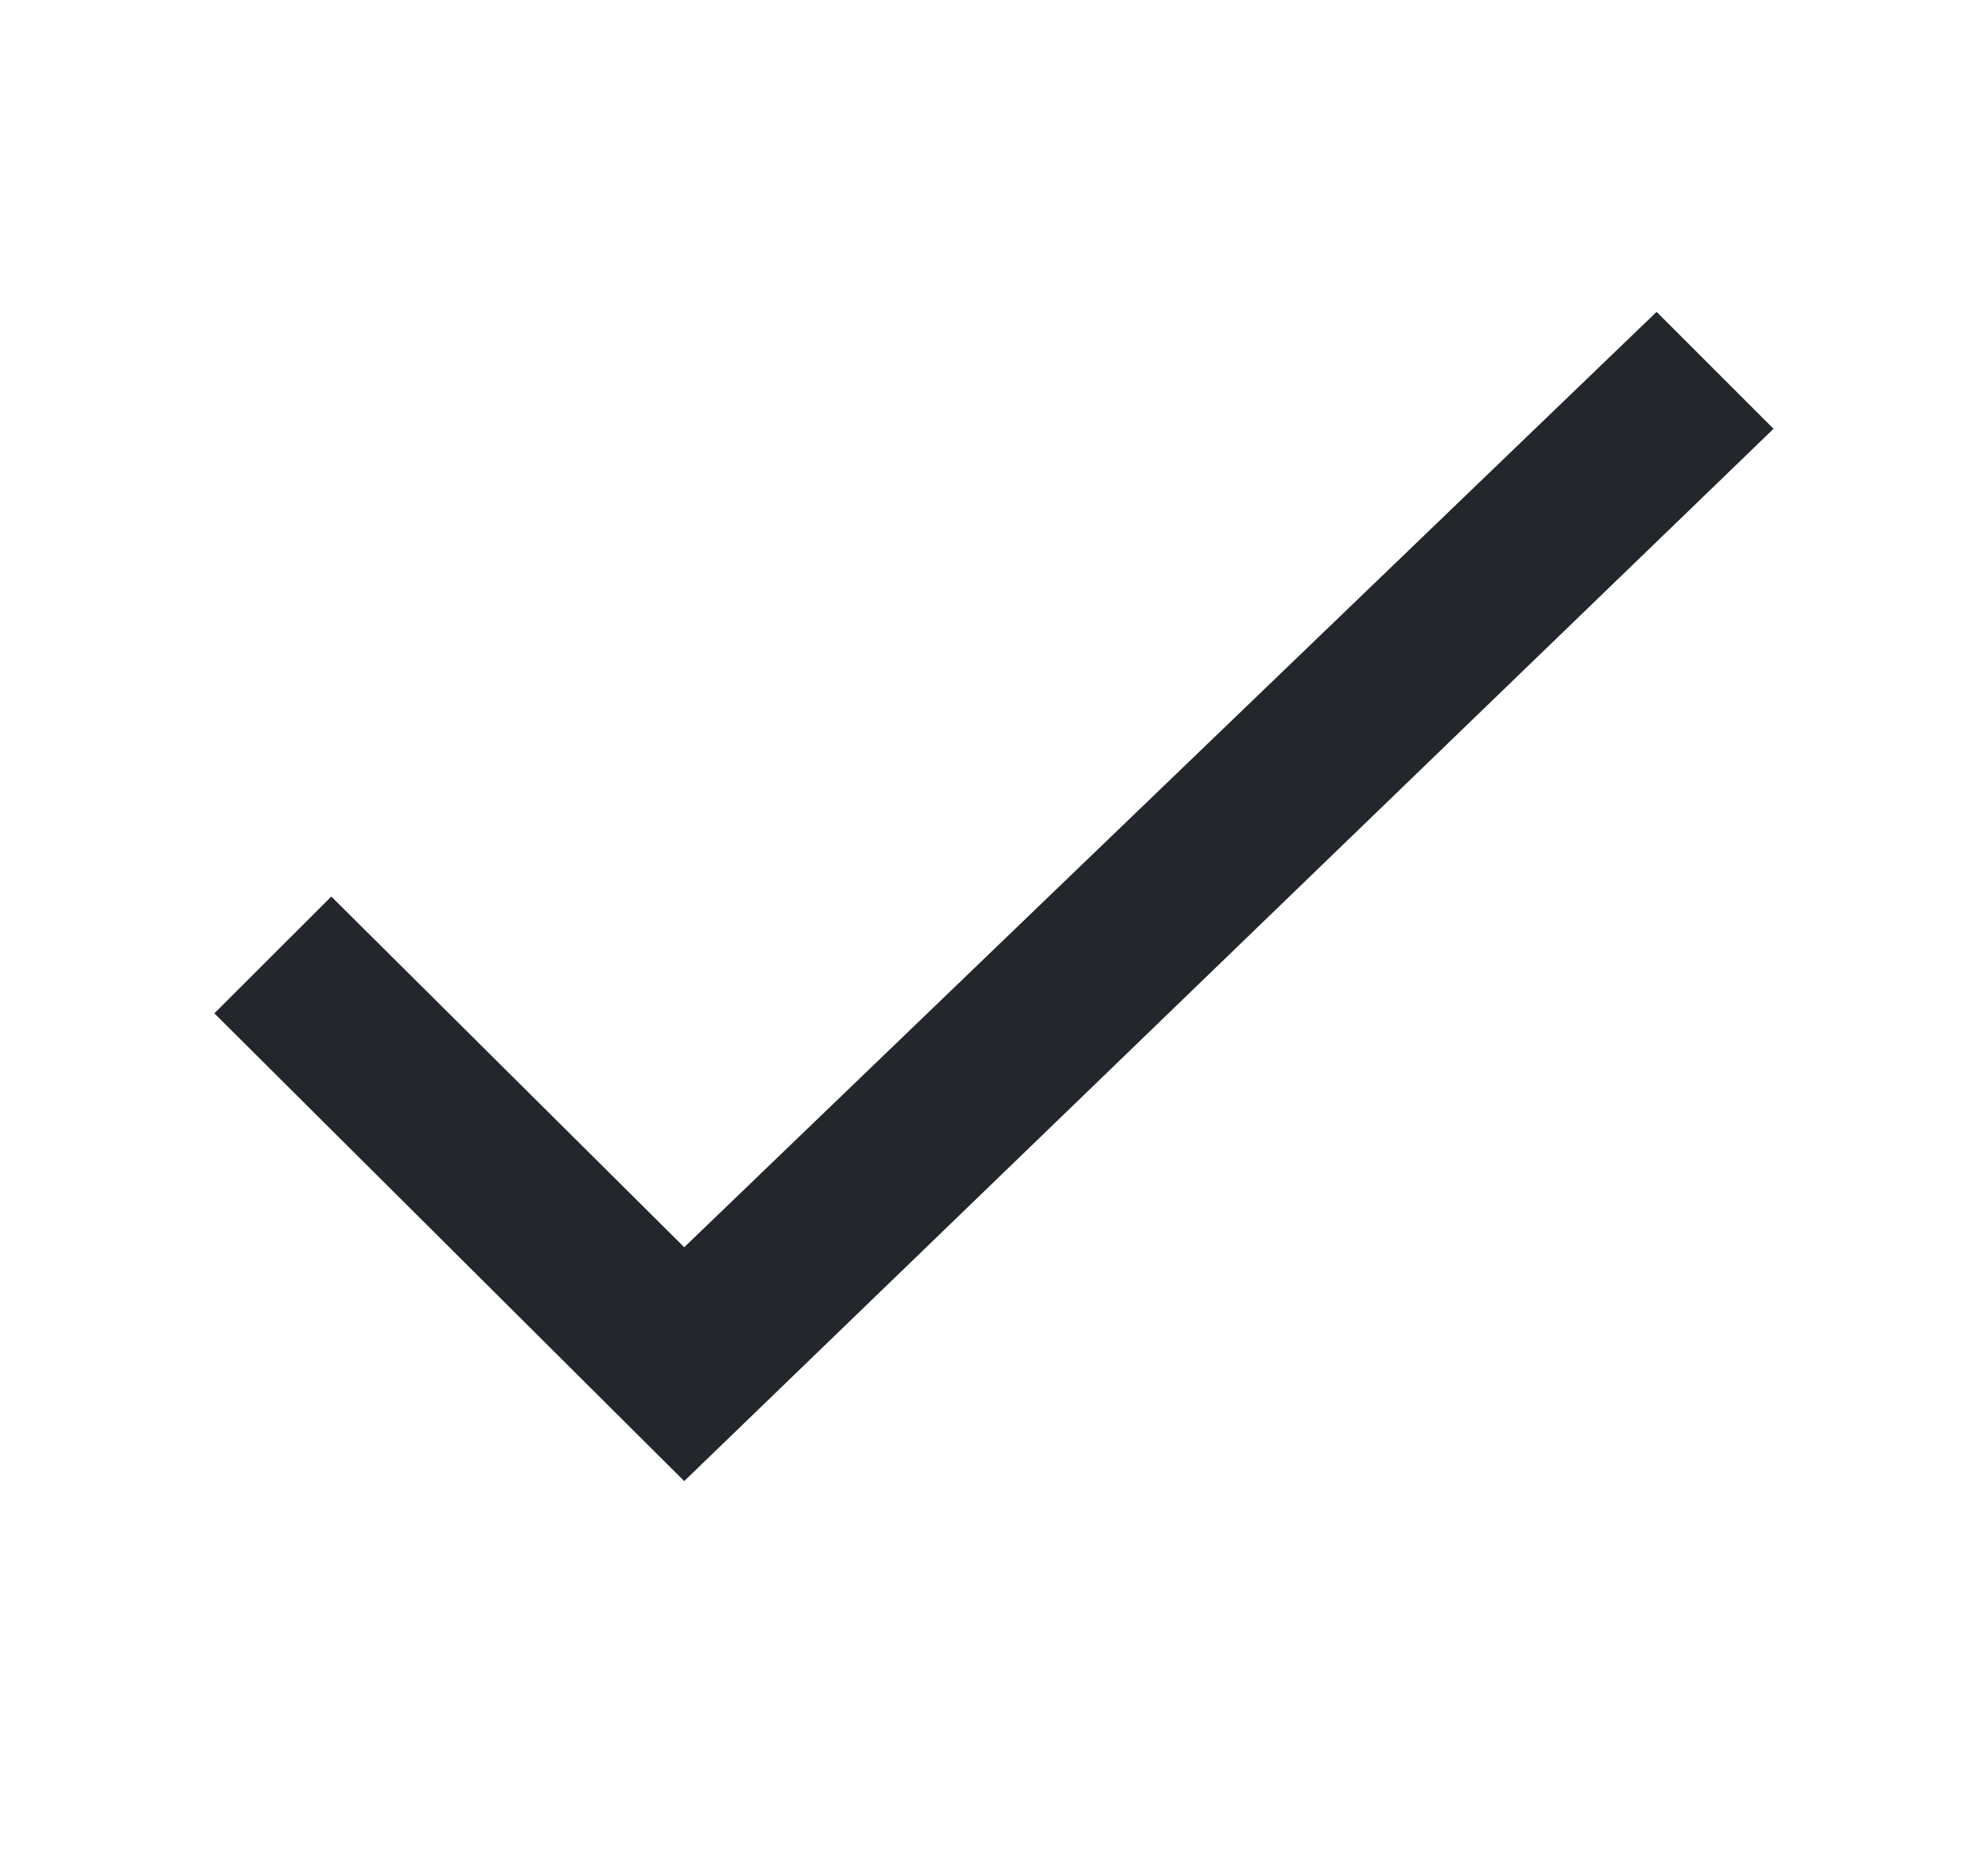
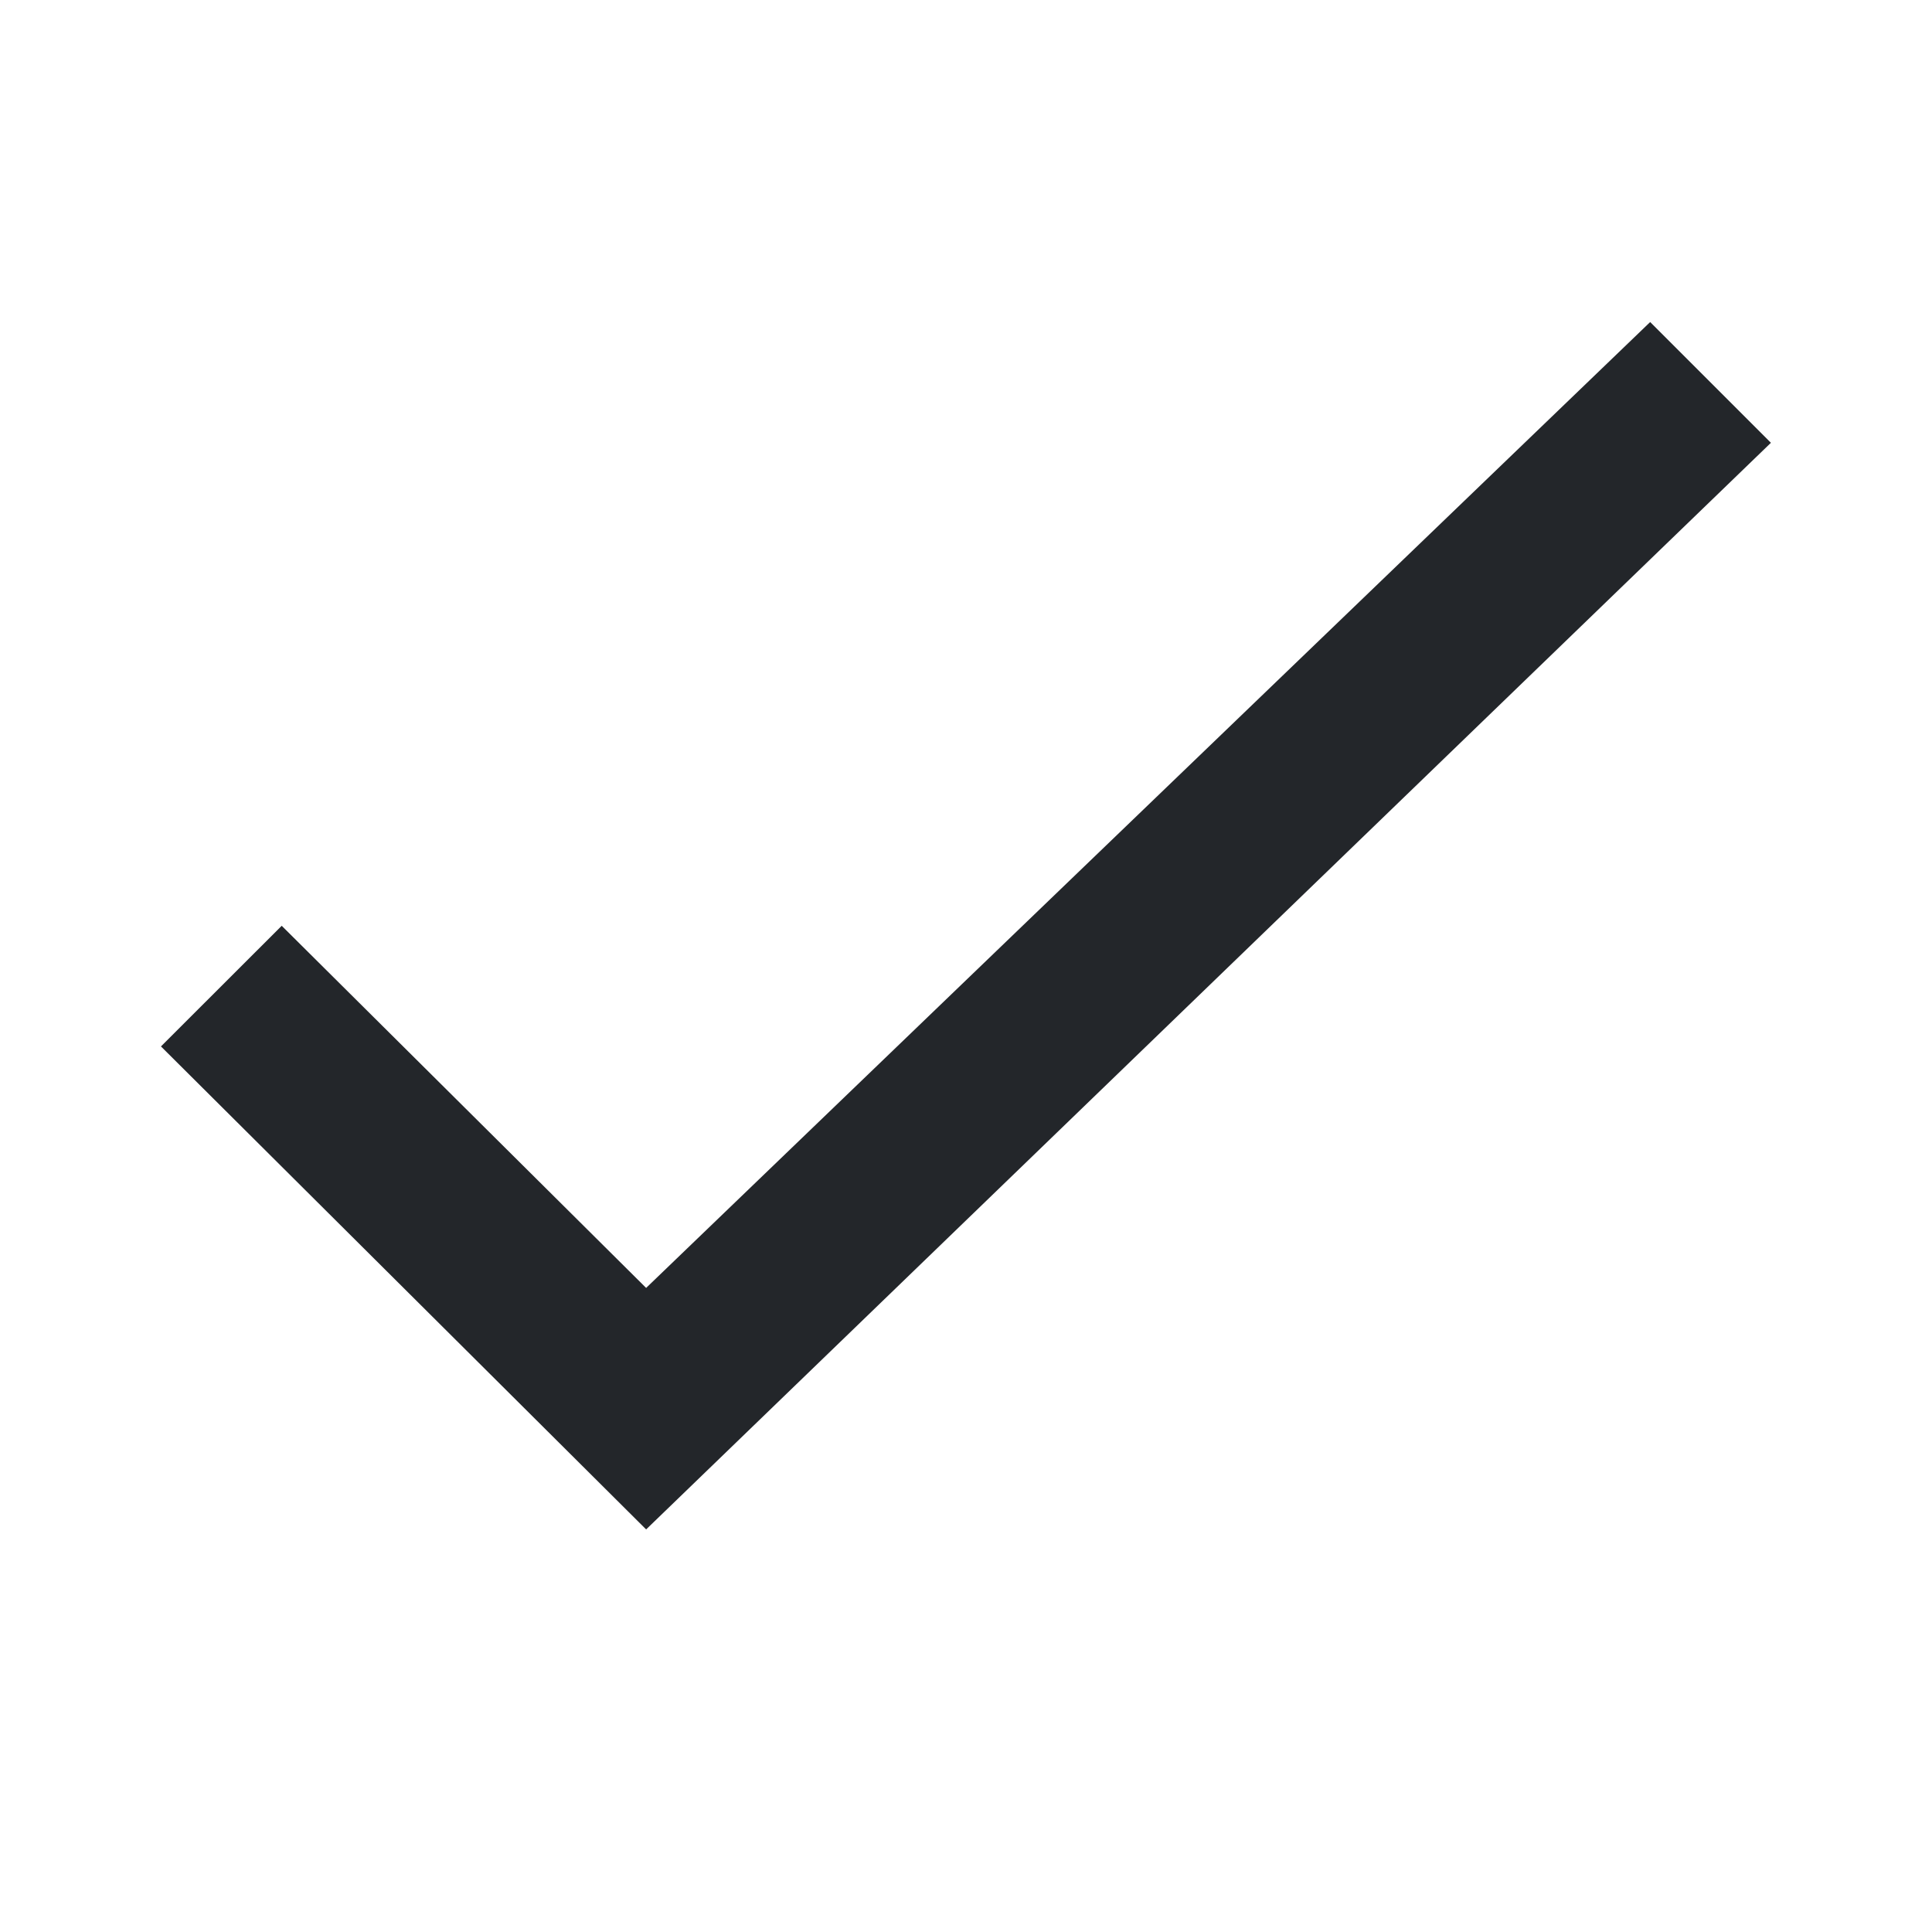
- <svg xmlns="http://www.w3.org/2000/svg" width="17" height="16" viewBox="0 0 17 16" fill="none">
-   <path fill-rule="evenodd" clip-rule="evenodd" d="M5.851 10.666L14.166 2.667L15.166 3.667L5.851 12.666L1.833 8.666L2.833 7.667L5.851 10.666Z" fill="#23262A" />
+ <svg xmlns="http://www.w3.org/2000/svg" width="1em" height="1em" viewBox="0 0 16 16">
+   <path fill-rule="evenodd" clip-rule="evenodd" d="M5.351 10.666L13.666 2.667L14.666 3.667L5.351 12.666L1.333 8.666L2.333 7.667L5.351 10.666Z" fill="#23262A" />
</svg>
